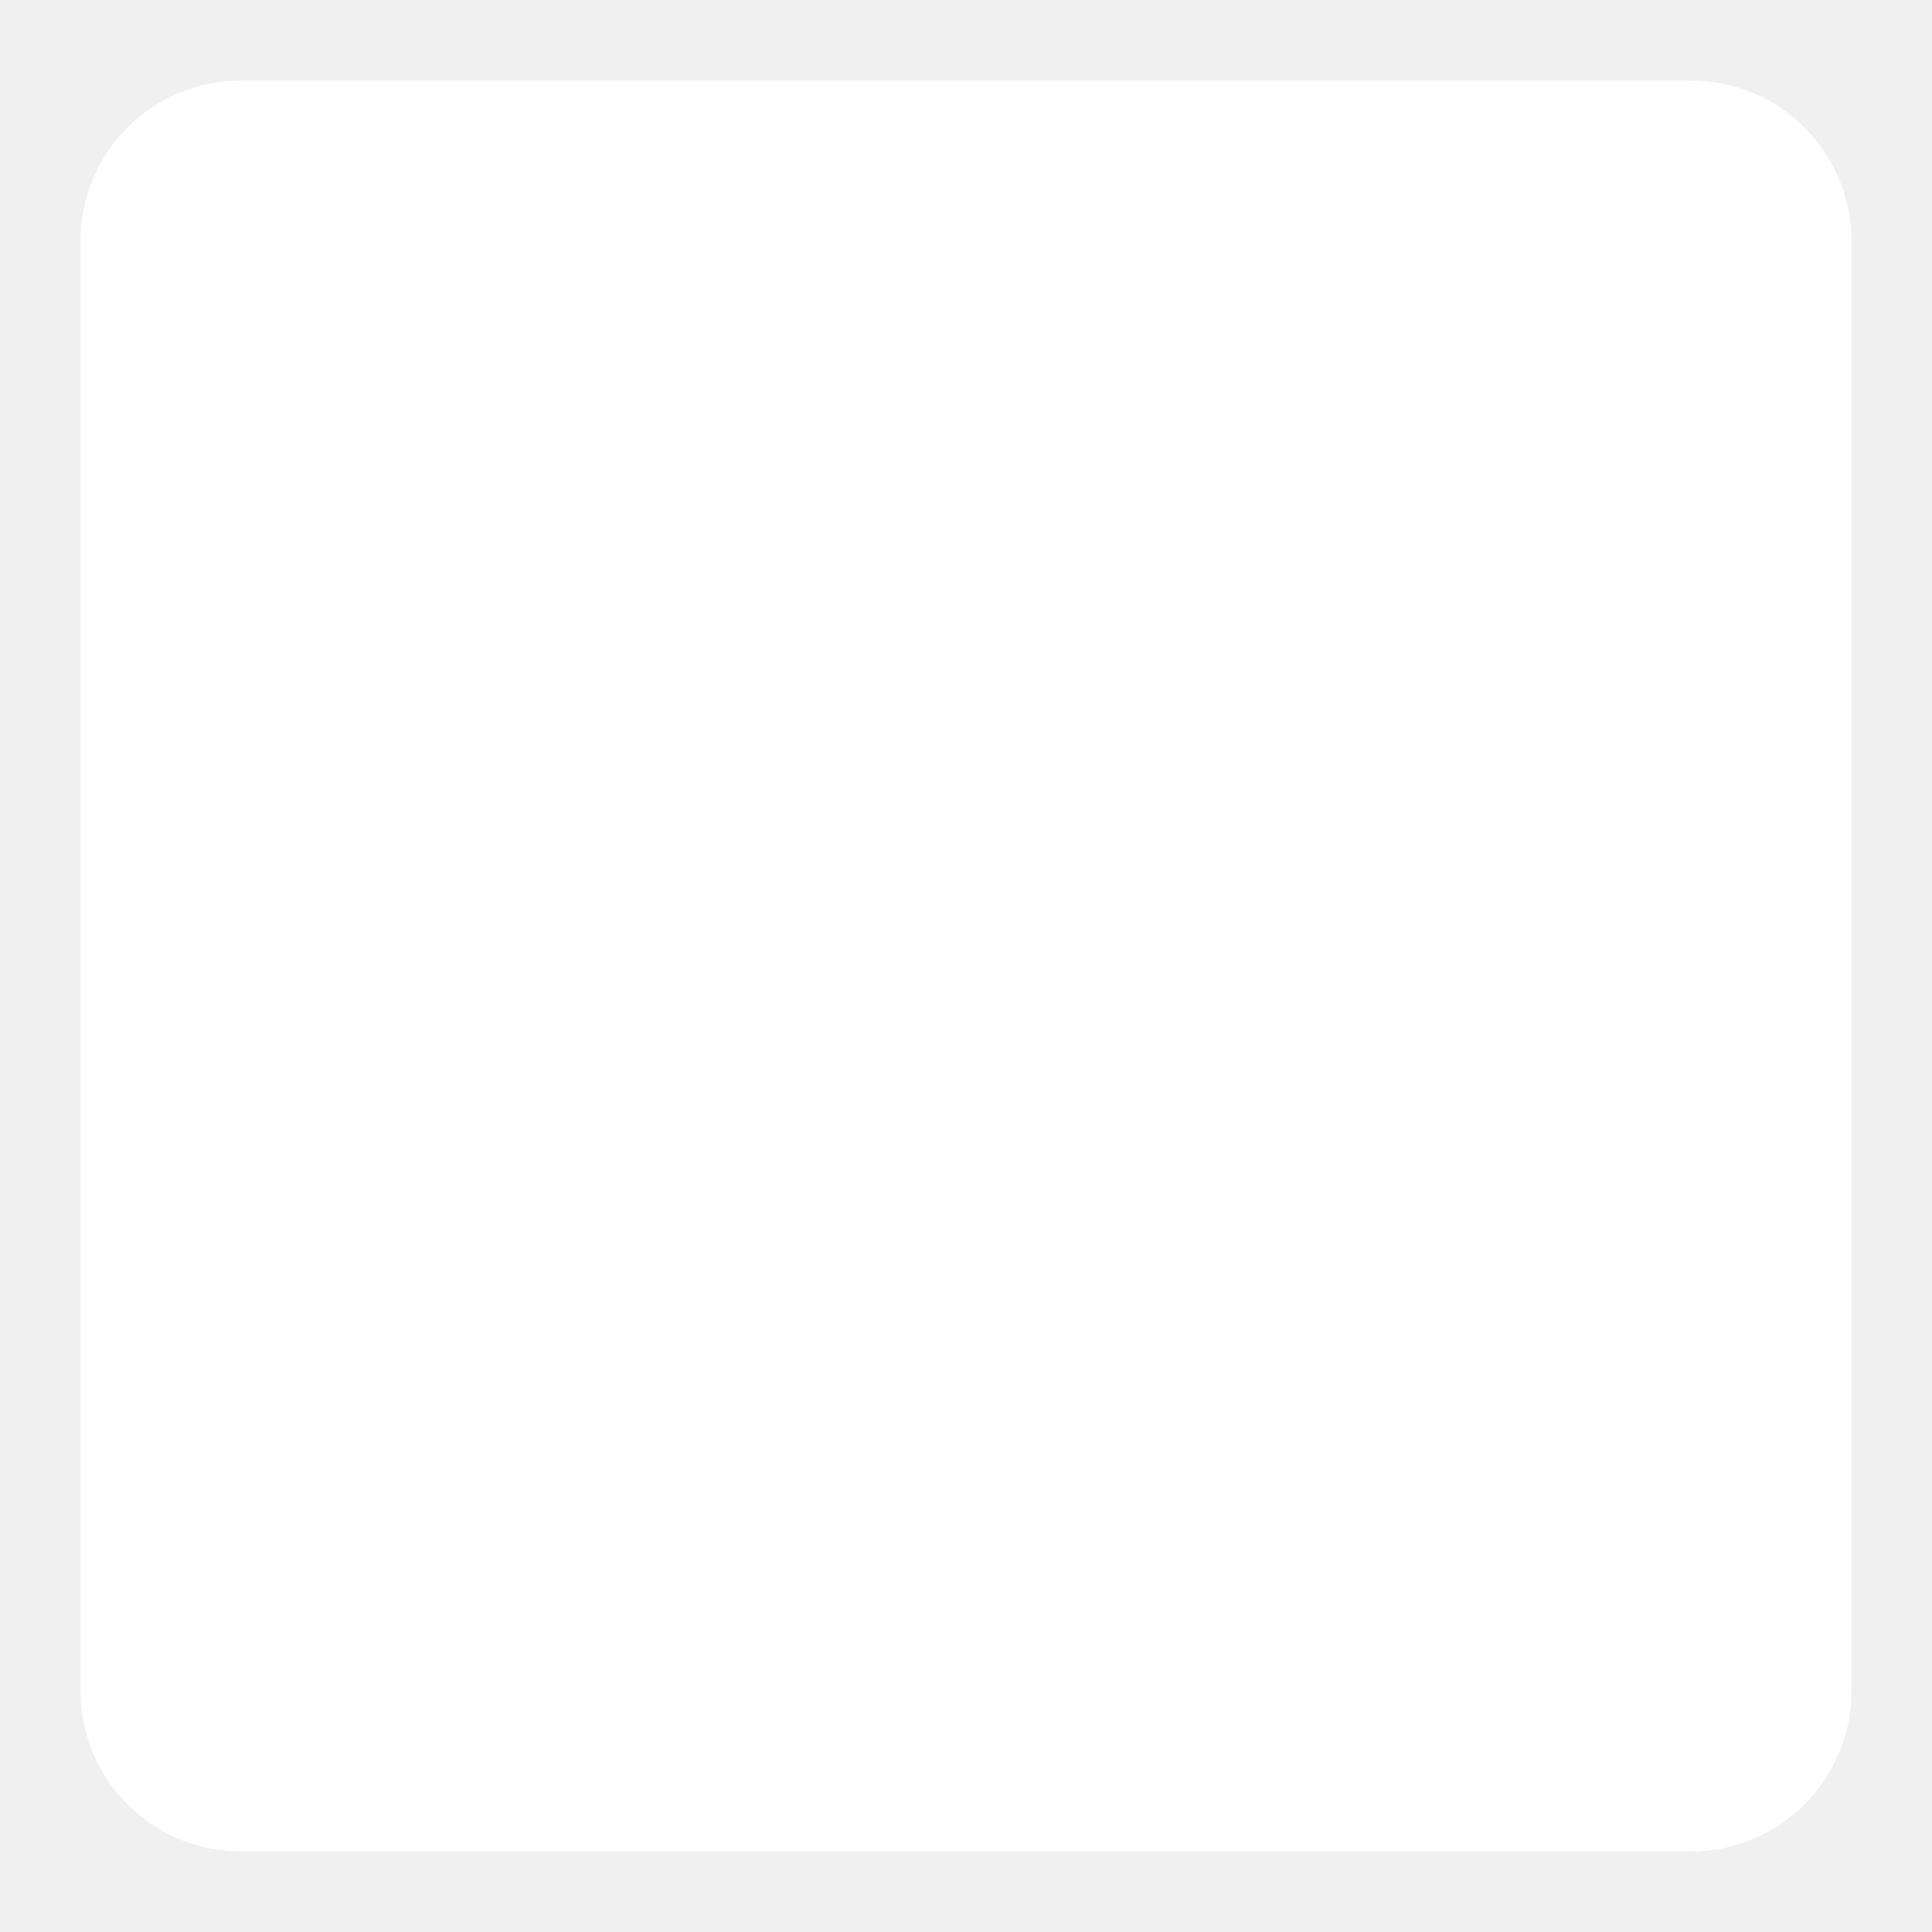
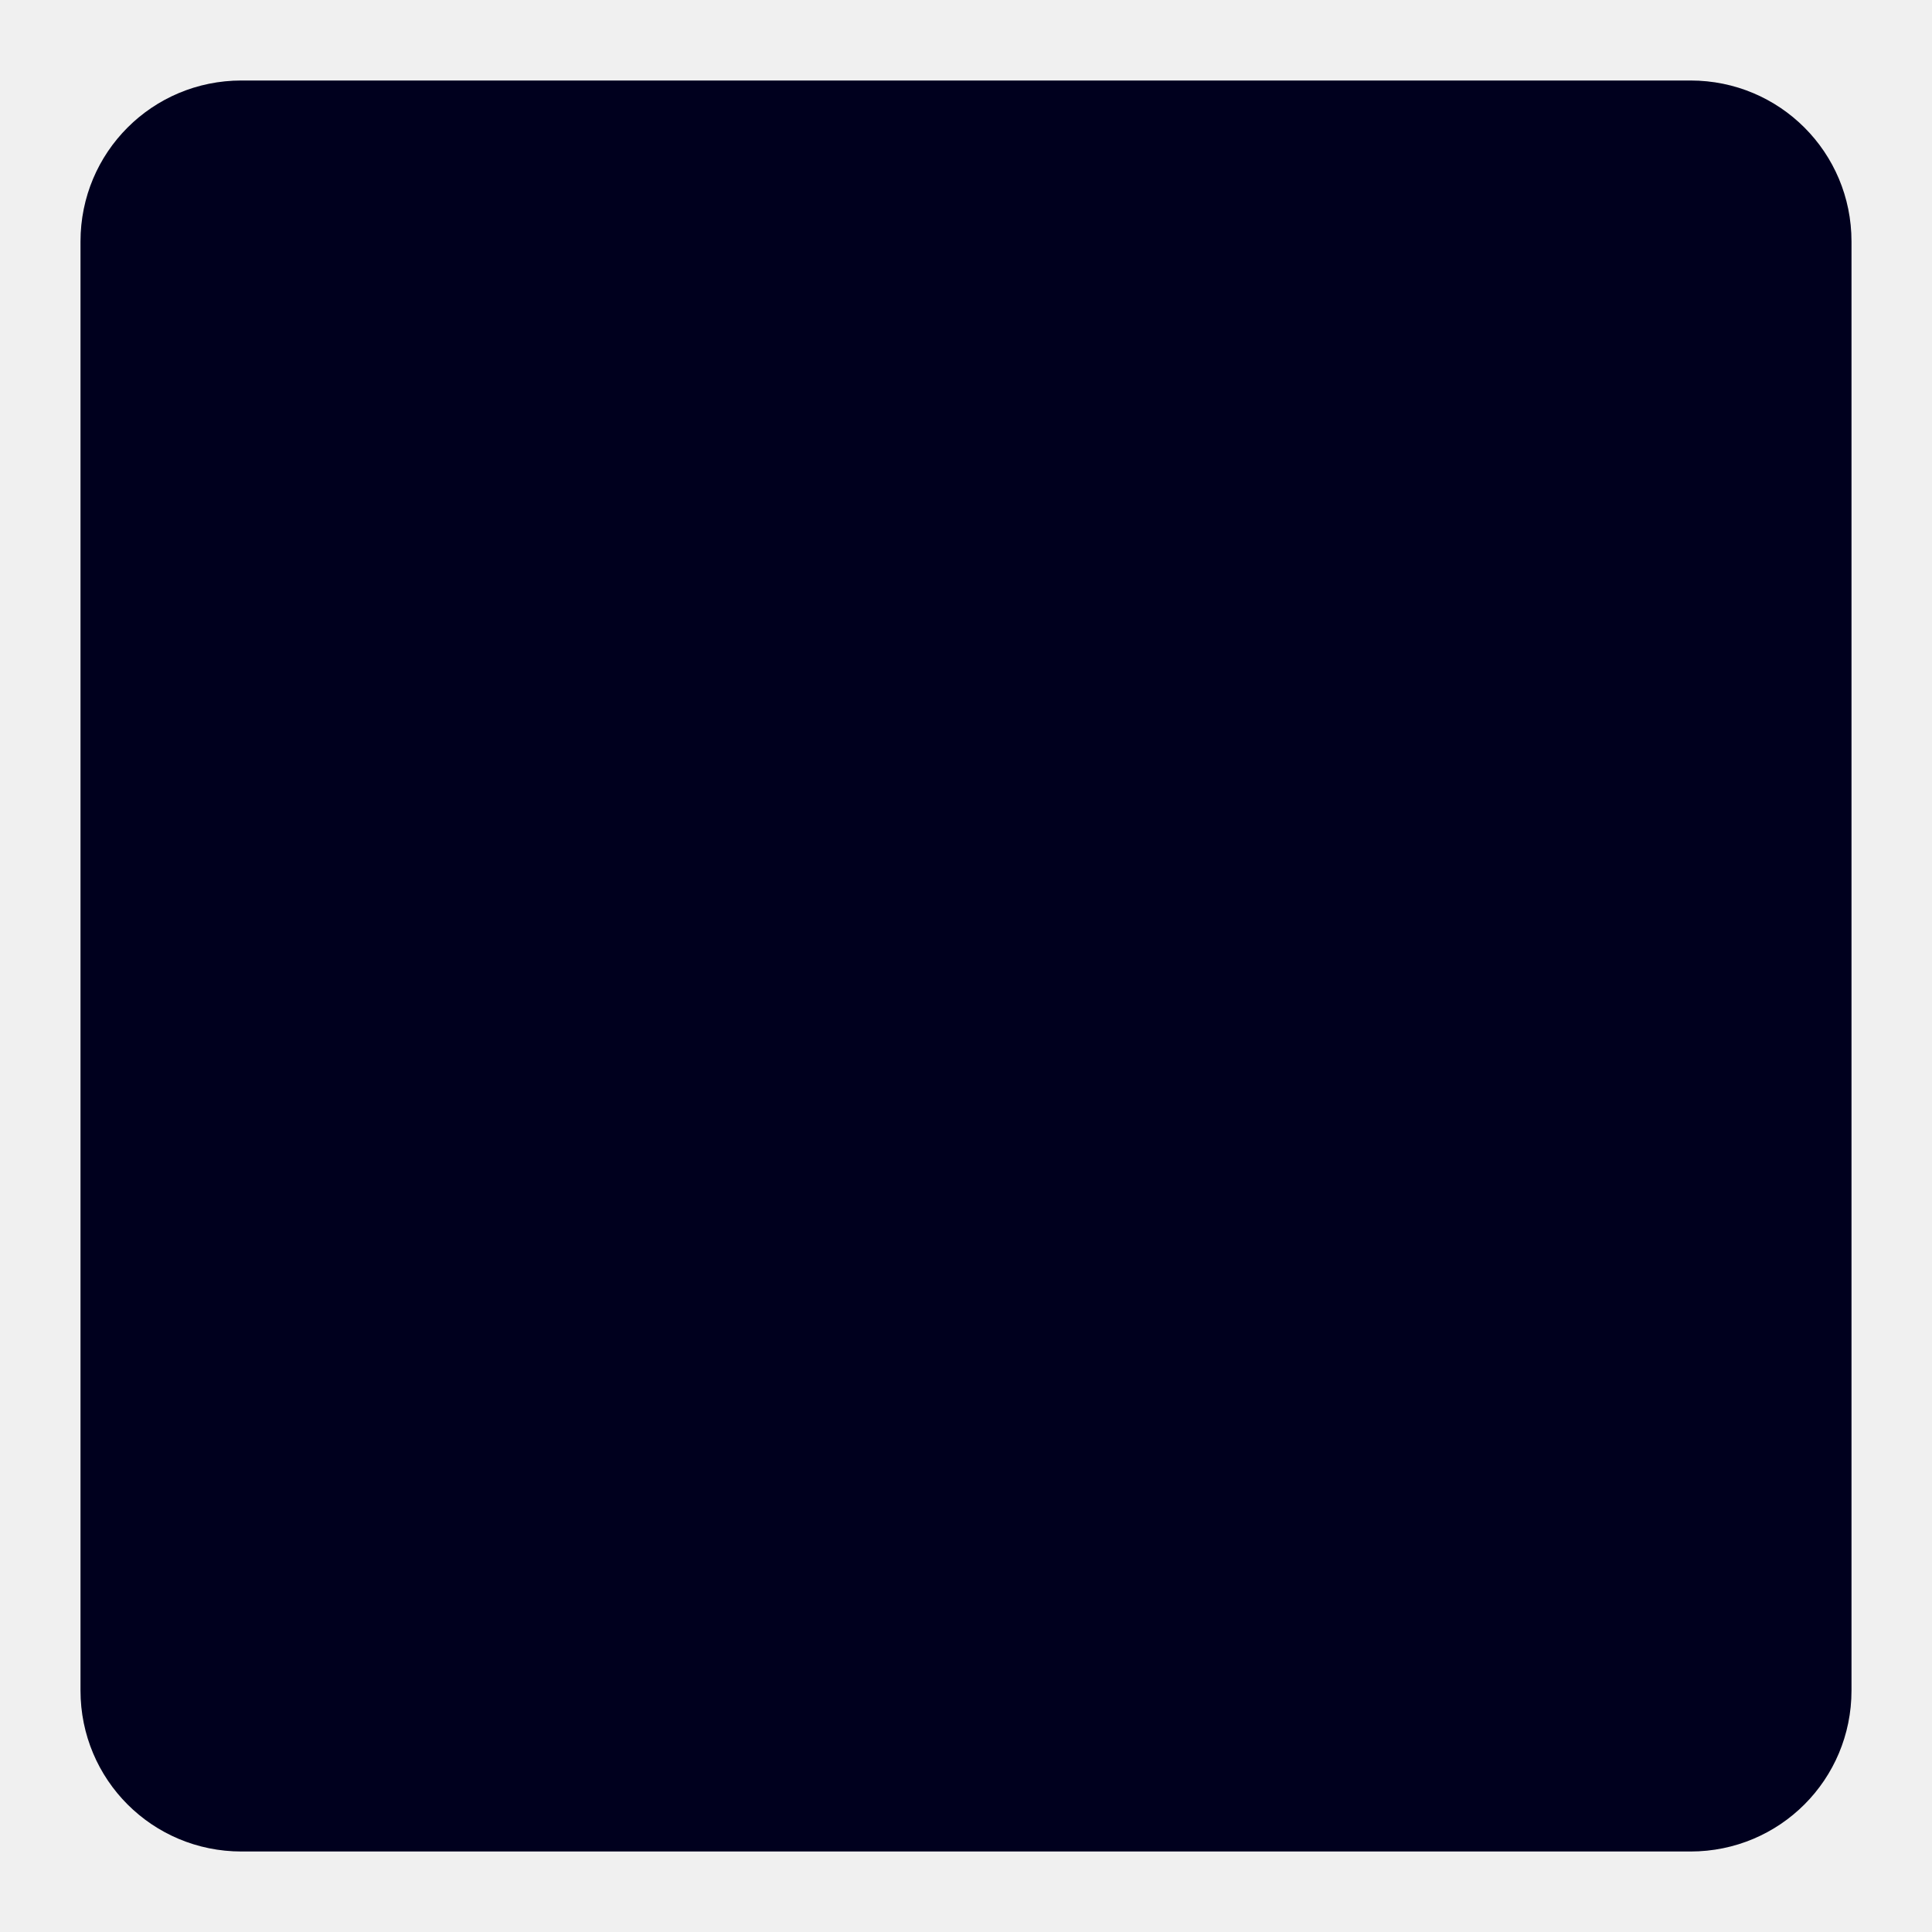
<svg xmlns="http://www.w3.org/2000/svg" width="24" height="24" id="svg11300" version="1.0" style="display:inline;enable-background:new">
  <defs id="defs3" />
  <g style="display:inline" id="layer1" transform="translate(0,-276)">
-     <path style="opacity:1;fill:#ffffff;fill-opacity:1;stroke:none" d="M 3,1 C 1.892,1 1,1.892 1,3 v 18 c 0,1.108 0.892,2 2,2 h 18 c 1.108,0 2,-0.892 2,-2 V 3 C 23,1.892 22.108,1 21,1 Z" transform="translate(0,276)" id="rect3005" />
+     <path style="opacity:1;fill:#00001e;fill-opacity:1;stroke:none" d="M 3,1 C 1.892,1 1,1.892 1,3 v 18 c 0,1.108 0.892,2 2,2 h 18 c 1.108,0 2,-0.892 2,-2 V 3 C 23,1.892 22.108,1 21,1 Z" transform="translate(0,276)" id="rect3005" />
  </g>
</svg>
